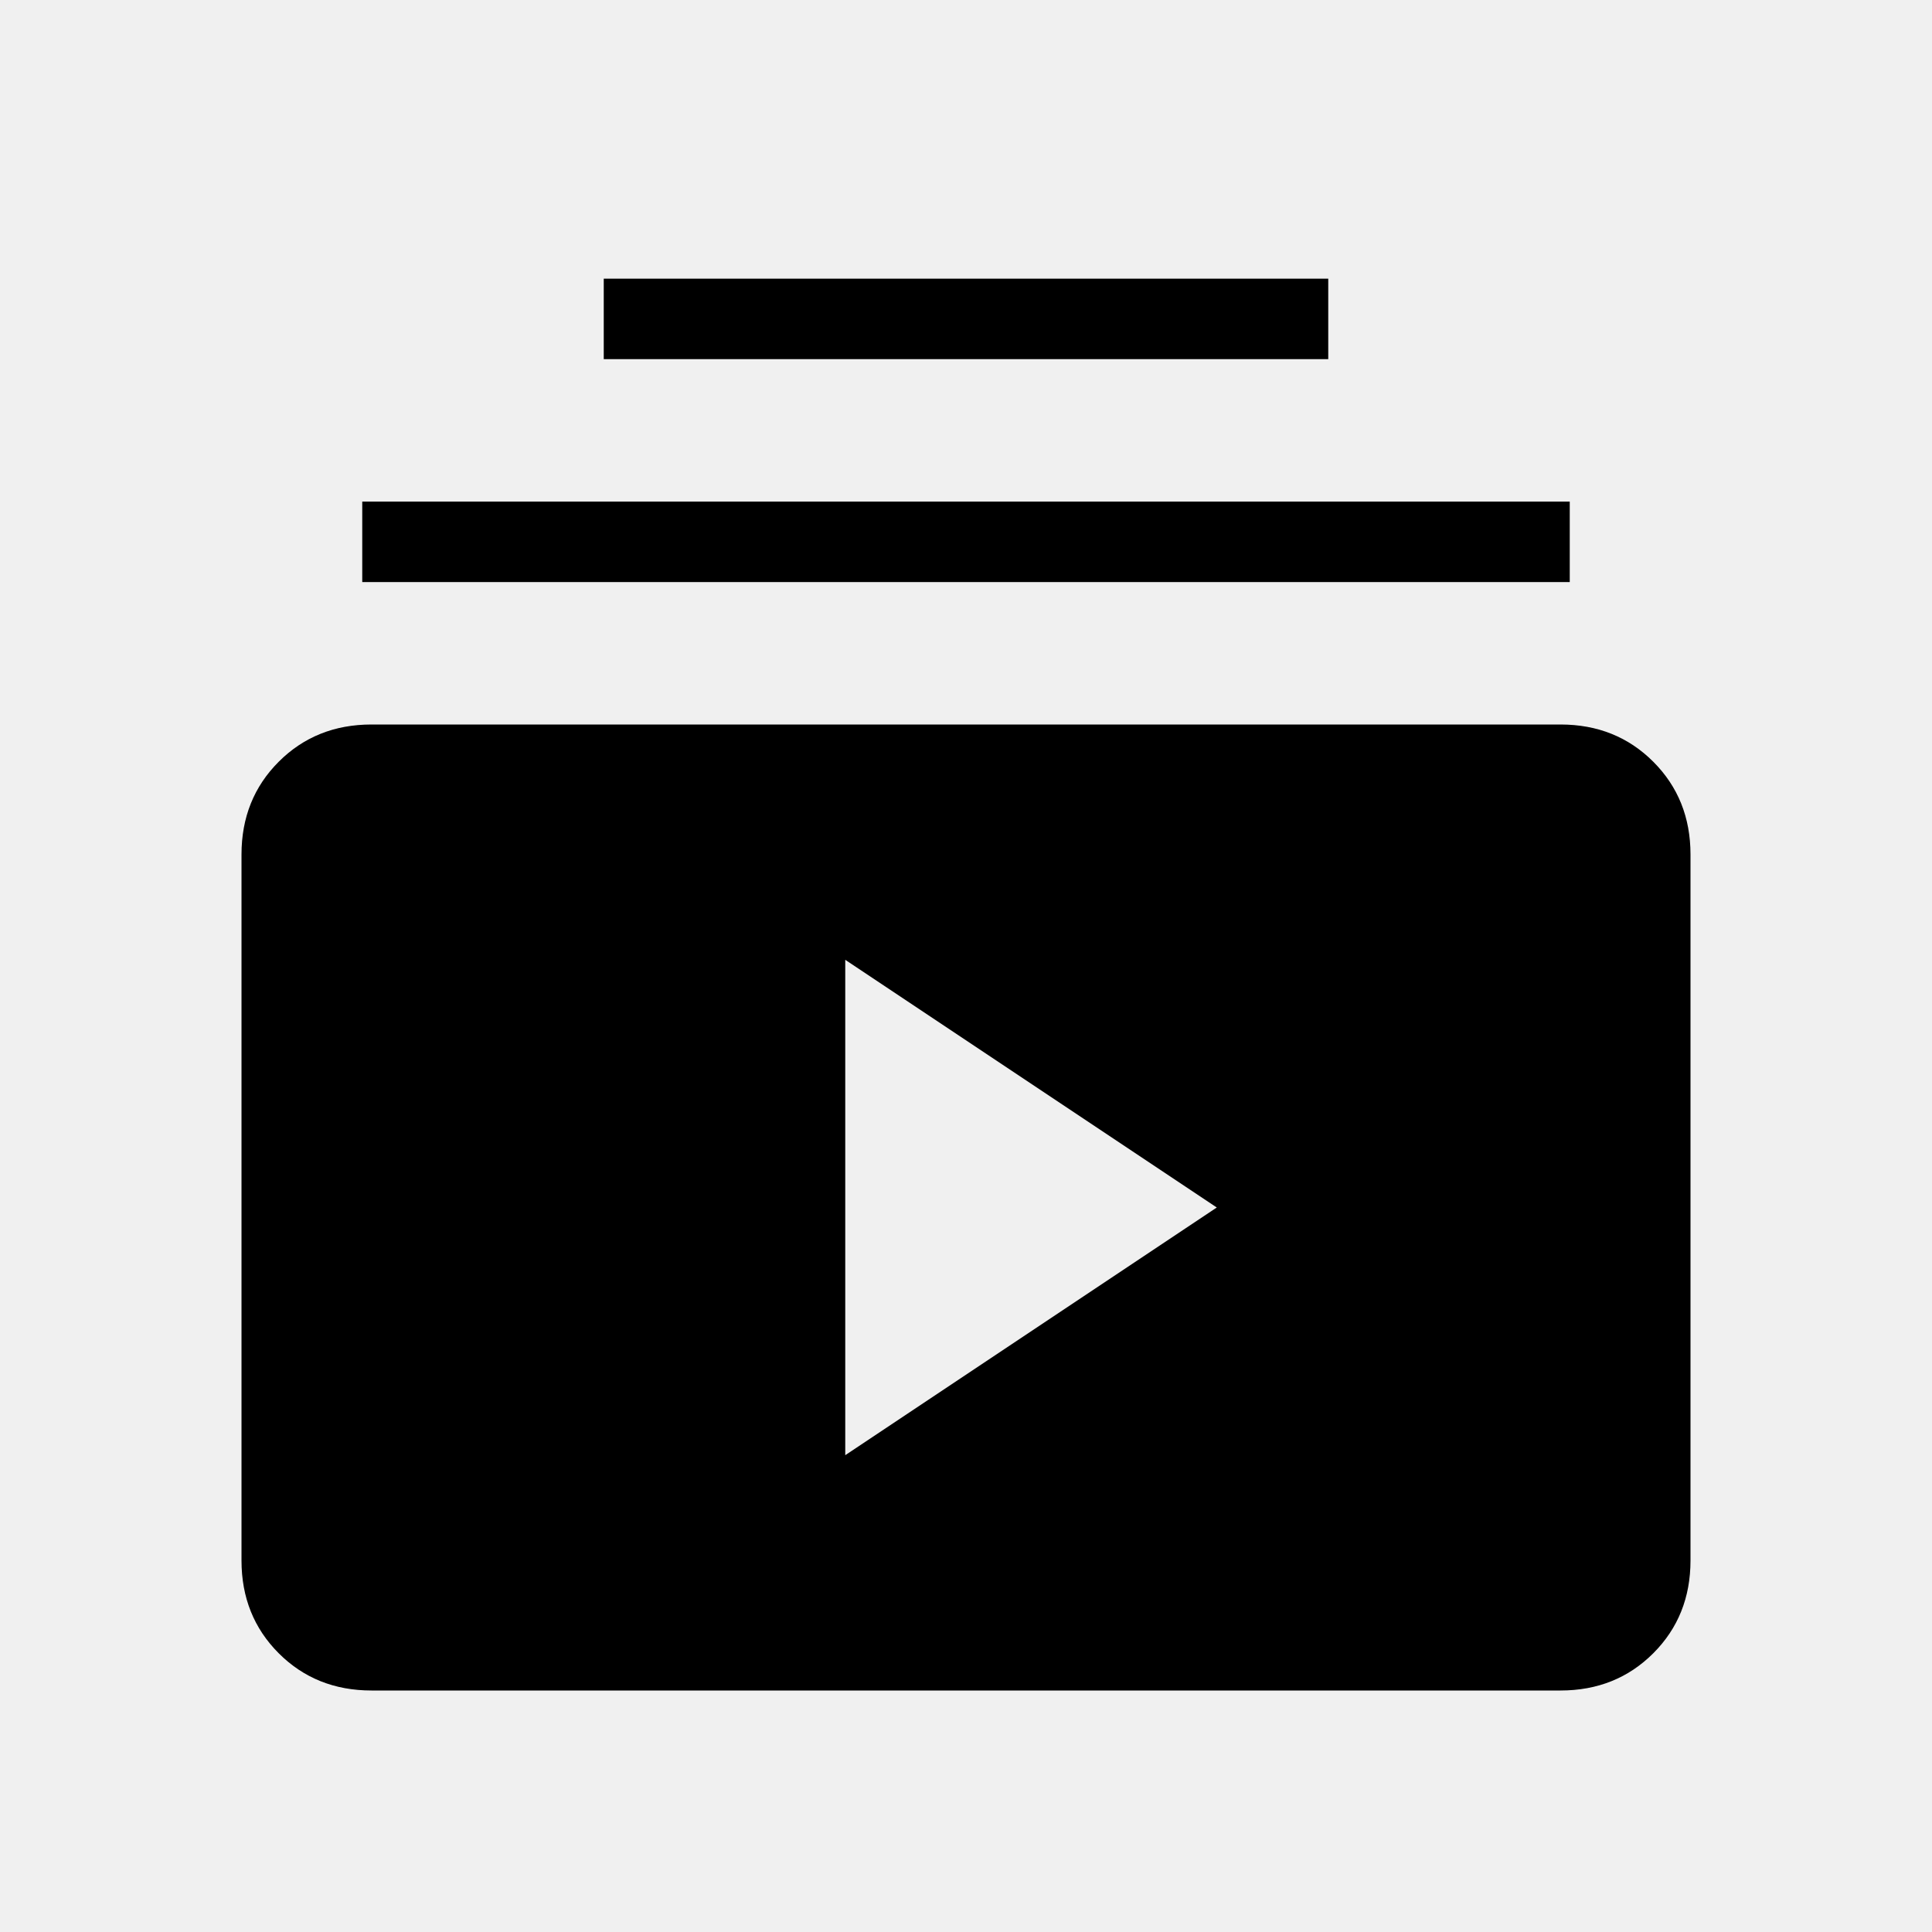
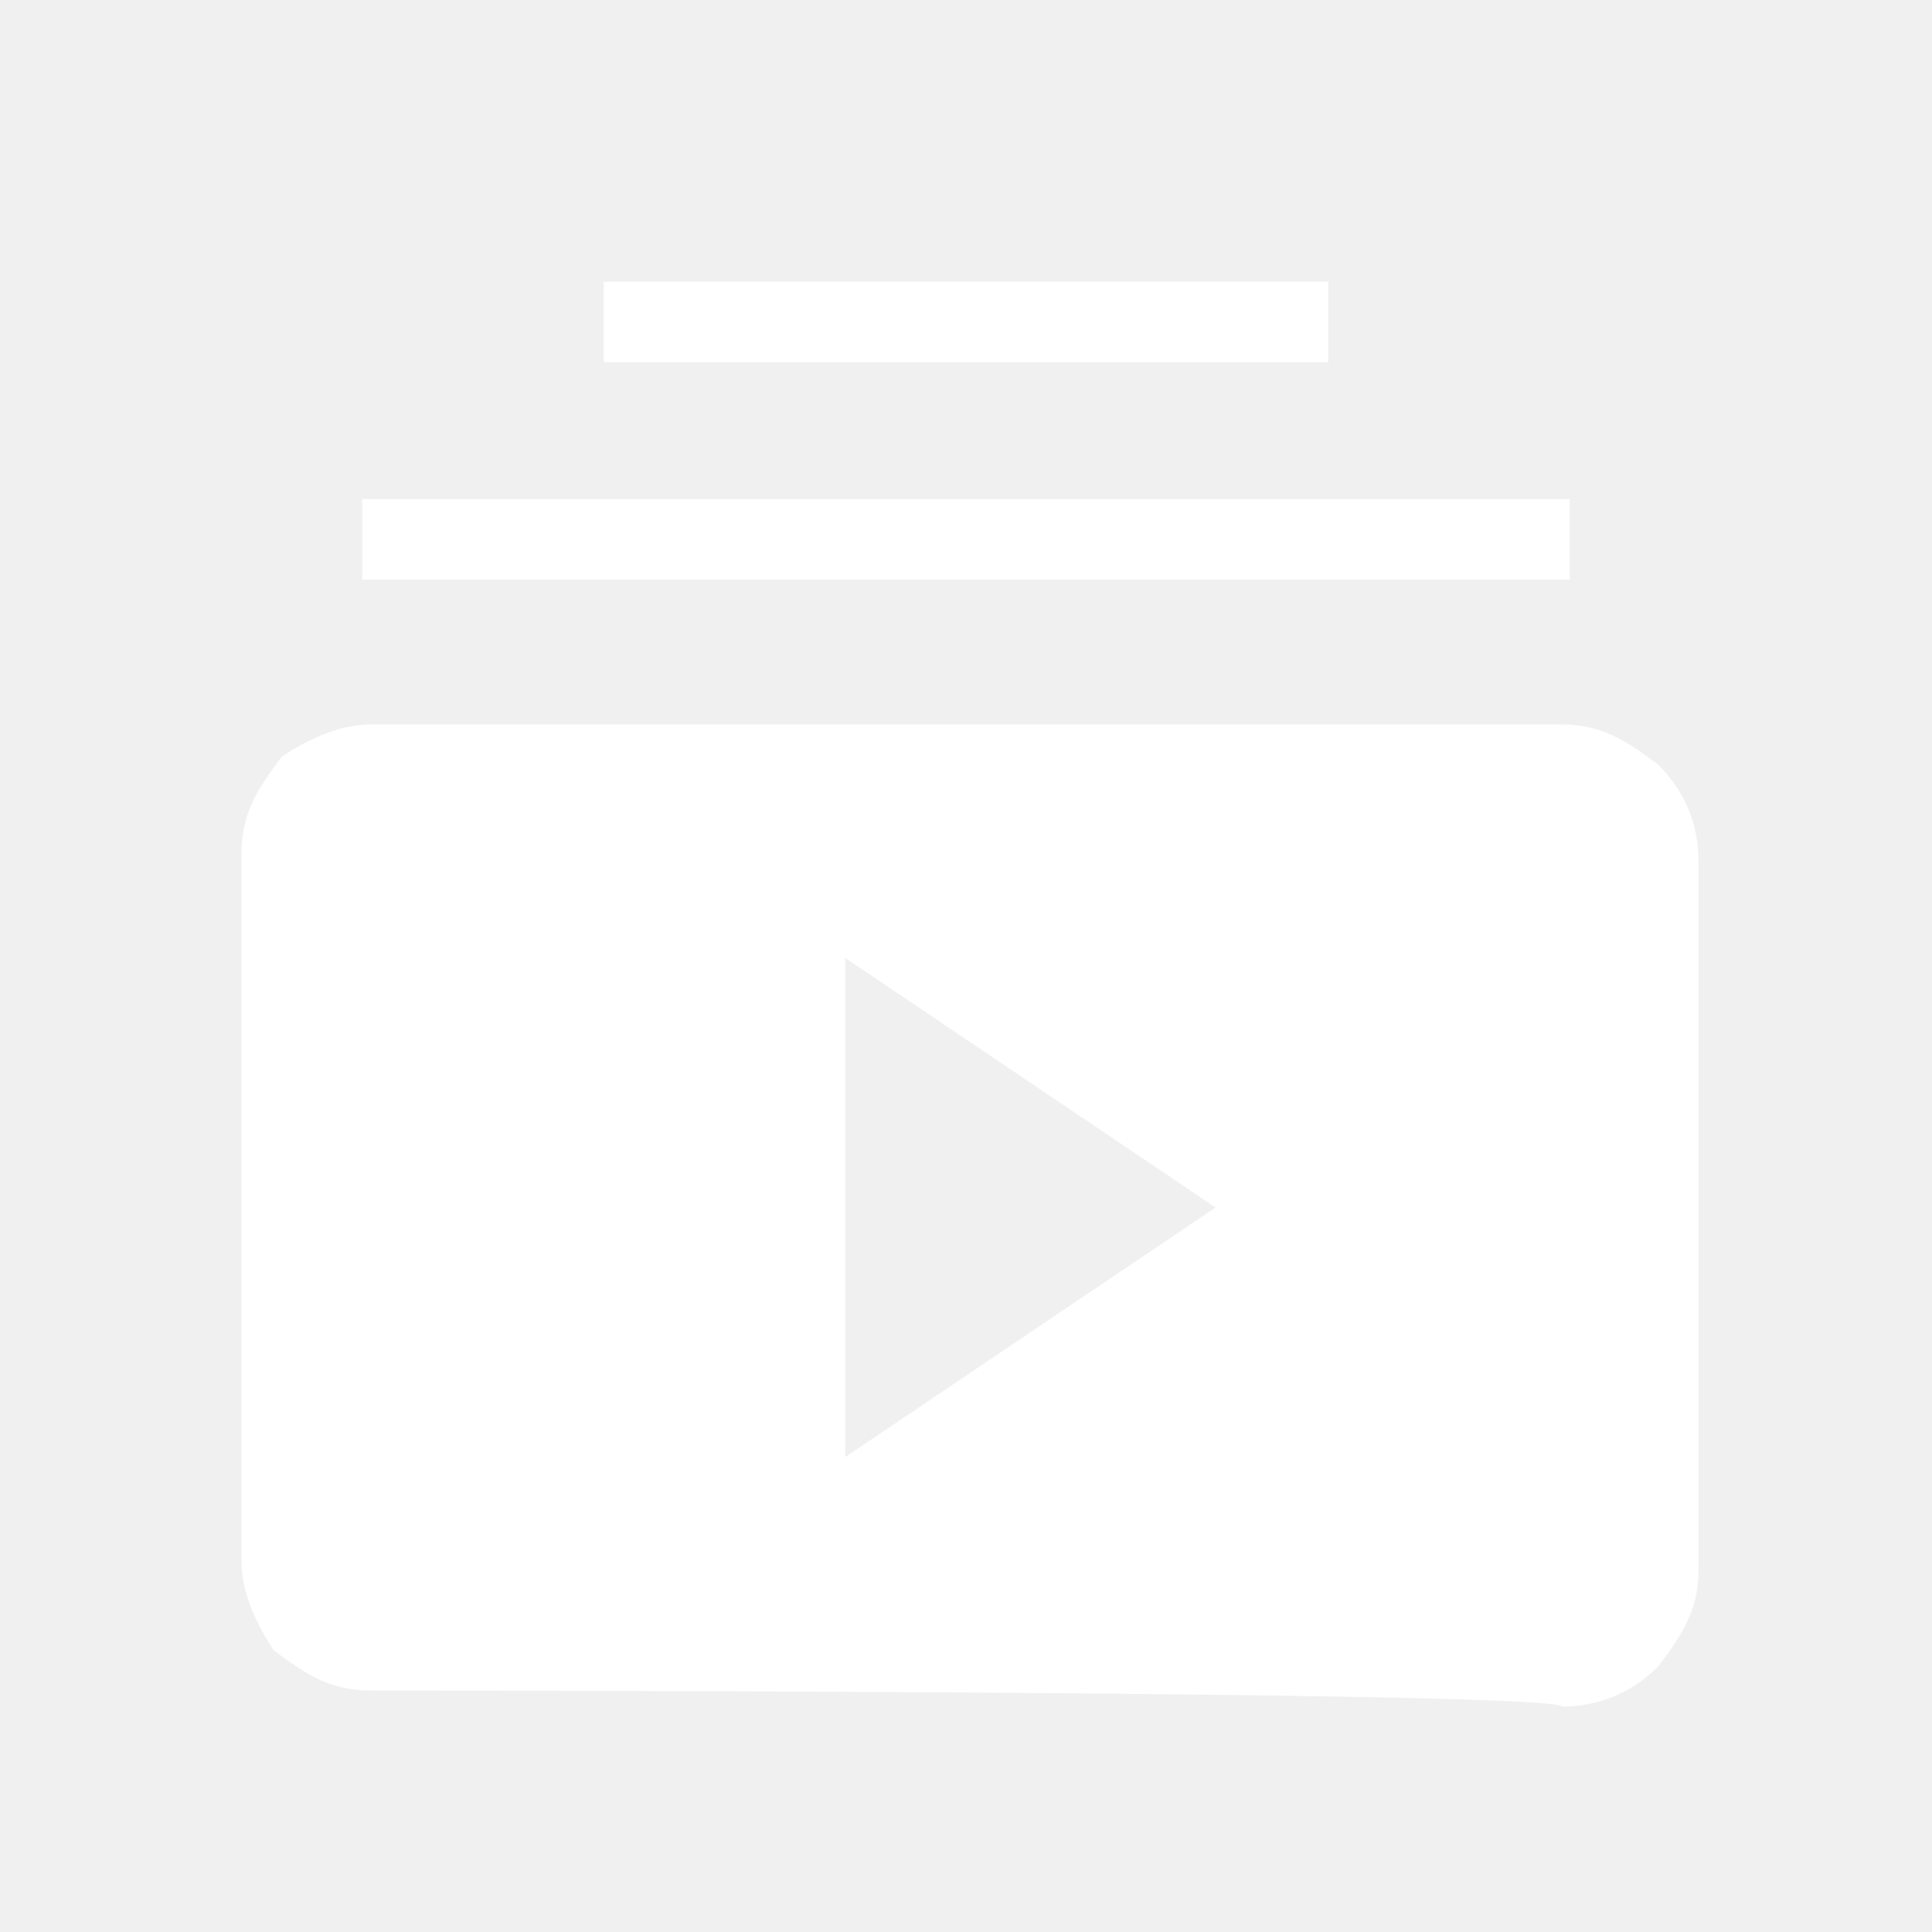
- <svg xmlns="http://www.w3.org/2000/svg" height="24" viewBox="0 -960 960 960" width="24">
-   <path d="M184.615-120Q157-120 138.5-138.5 120-157 120-184.615v-350.77Q120-563 138.5-581.5 157-600 184.615-600h590.77Q803-600 821.5-581.5 840-563 840-535.385v350.77Q840-157 821.5-138.5 803-120 775.385-120h-590.77ZM420-236.923 604.616-360 420-483.077v246.154ZM180-670.769v-40.001h600v40.001H180Zm120-110.77v-40h360v40H300Z" />
+ <svg xmlns="http://www.w3.org/2000/svg" version="1.1" id="圖層_1" x="0px" y="0px" viewBox="0 0 24 24" style="enable-background:new 0 0 24 24;" xml:space="preserve">
+   <style type="text/css">
+ 	.st0{fill:#FFFFFF;}
+ </style>
+   <path class="st0" d="M4.6,21c-0.5,0-0.8-0.2-1.2-0.5C3.2,20.2,3,19.8,3,19.4v-8.8c0-0.5,0.2-0.8,0.5-1.2C3.8,9.2,4.2,9,4.6,9h14.8  c0.5,0,0.8,0.2,1.2,0.5c0.3,0.3,0.5,0.7,0.5,1.2v8.8c0,0.5-0.2,0.8-0.5,1.2c-0.3,0.3-0.7,0.5-1.2,0.5C19.4,21,4.6,21,4.6,21z   M10.5,18.1l4.6-3.1l-4.6-3.1C10.5,11.9,10.5,18.1,10.5,18.1z M4.5,7.2v-1h15v1H4.5z M7.5,4.5v-1h9v1H7.5z" />
</svg>
